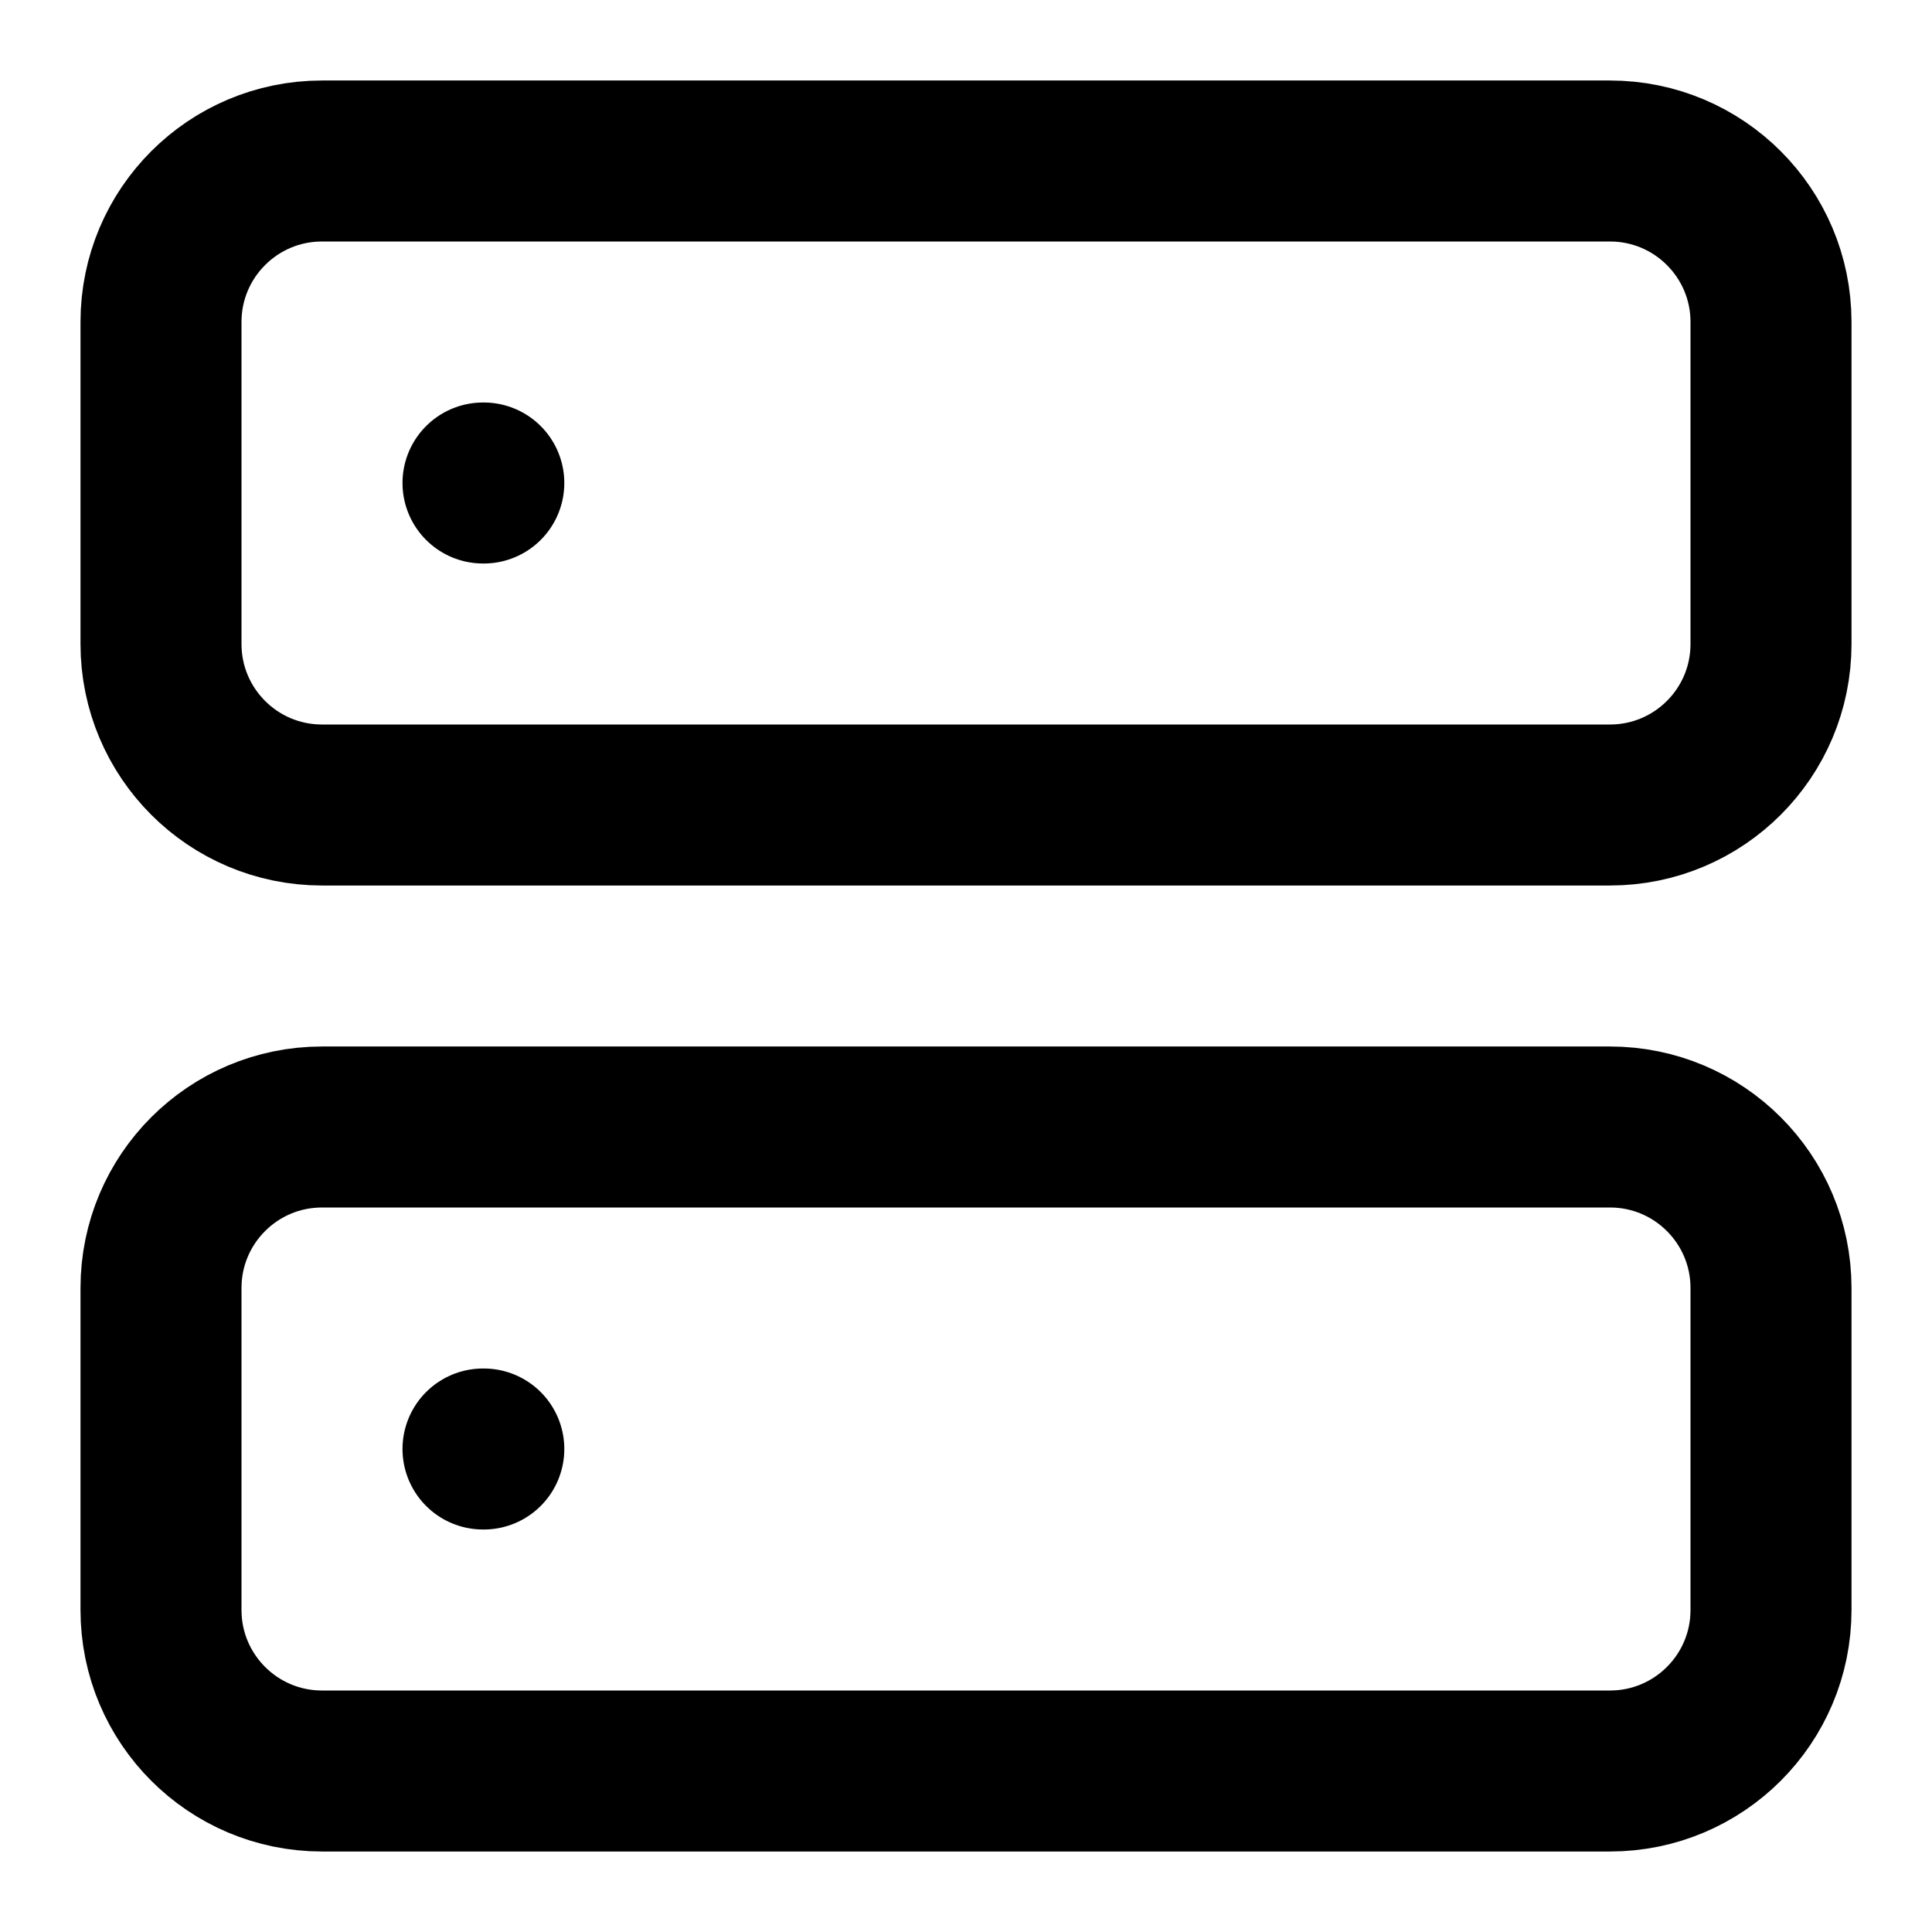
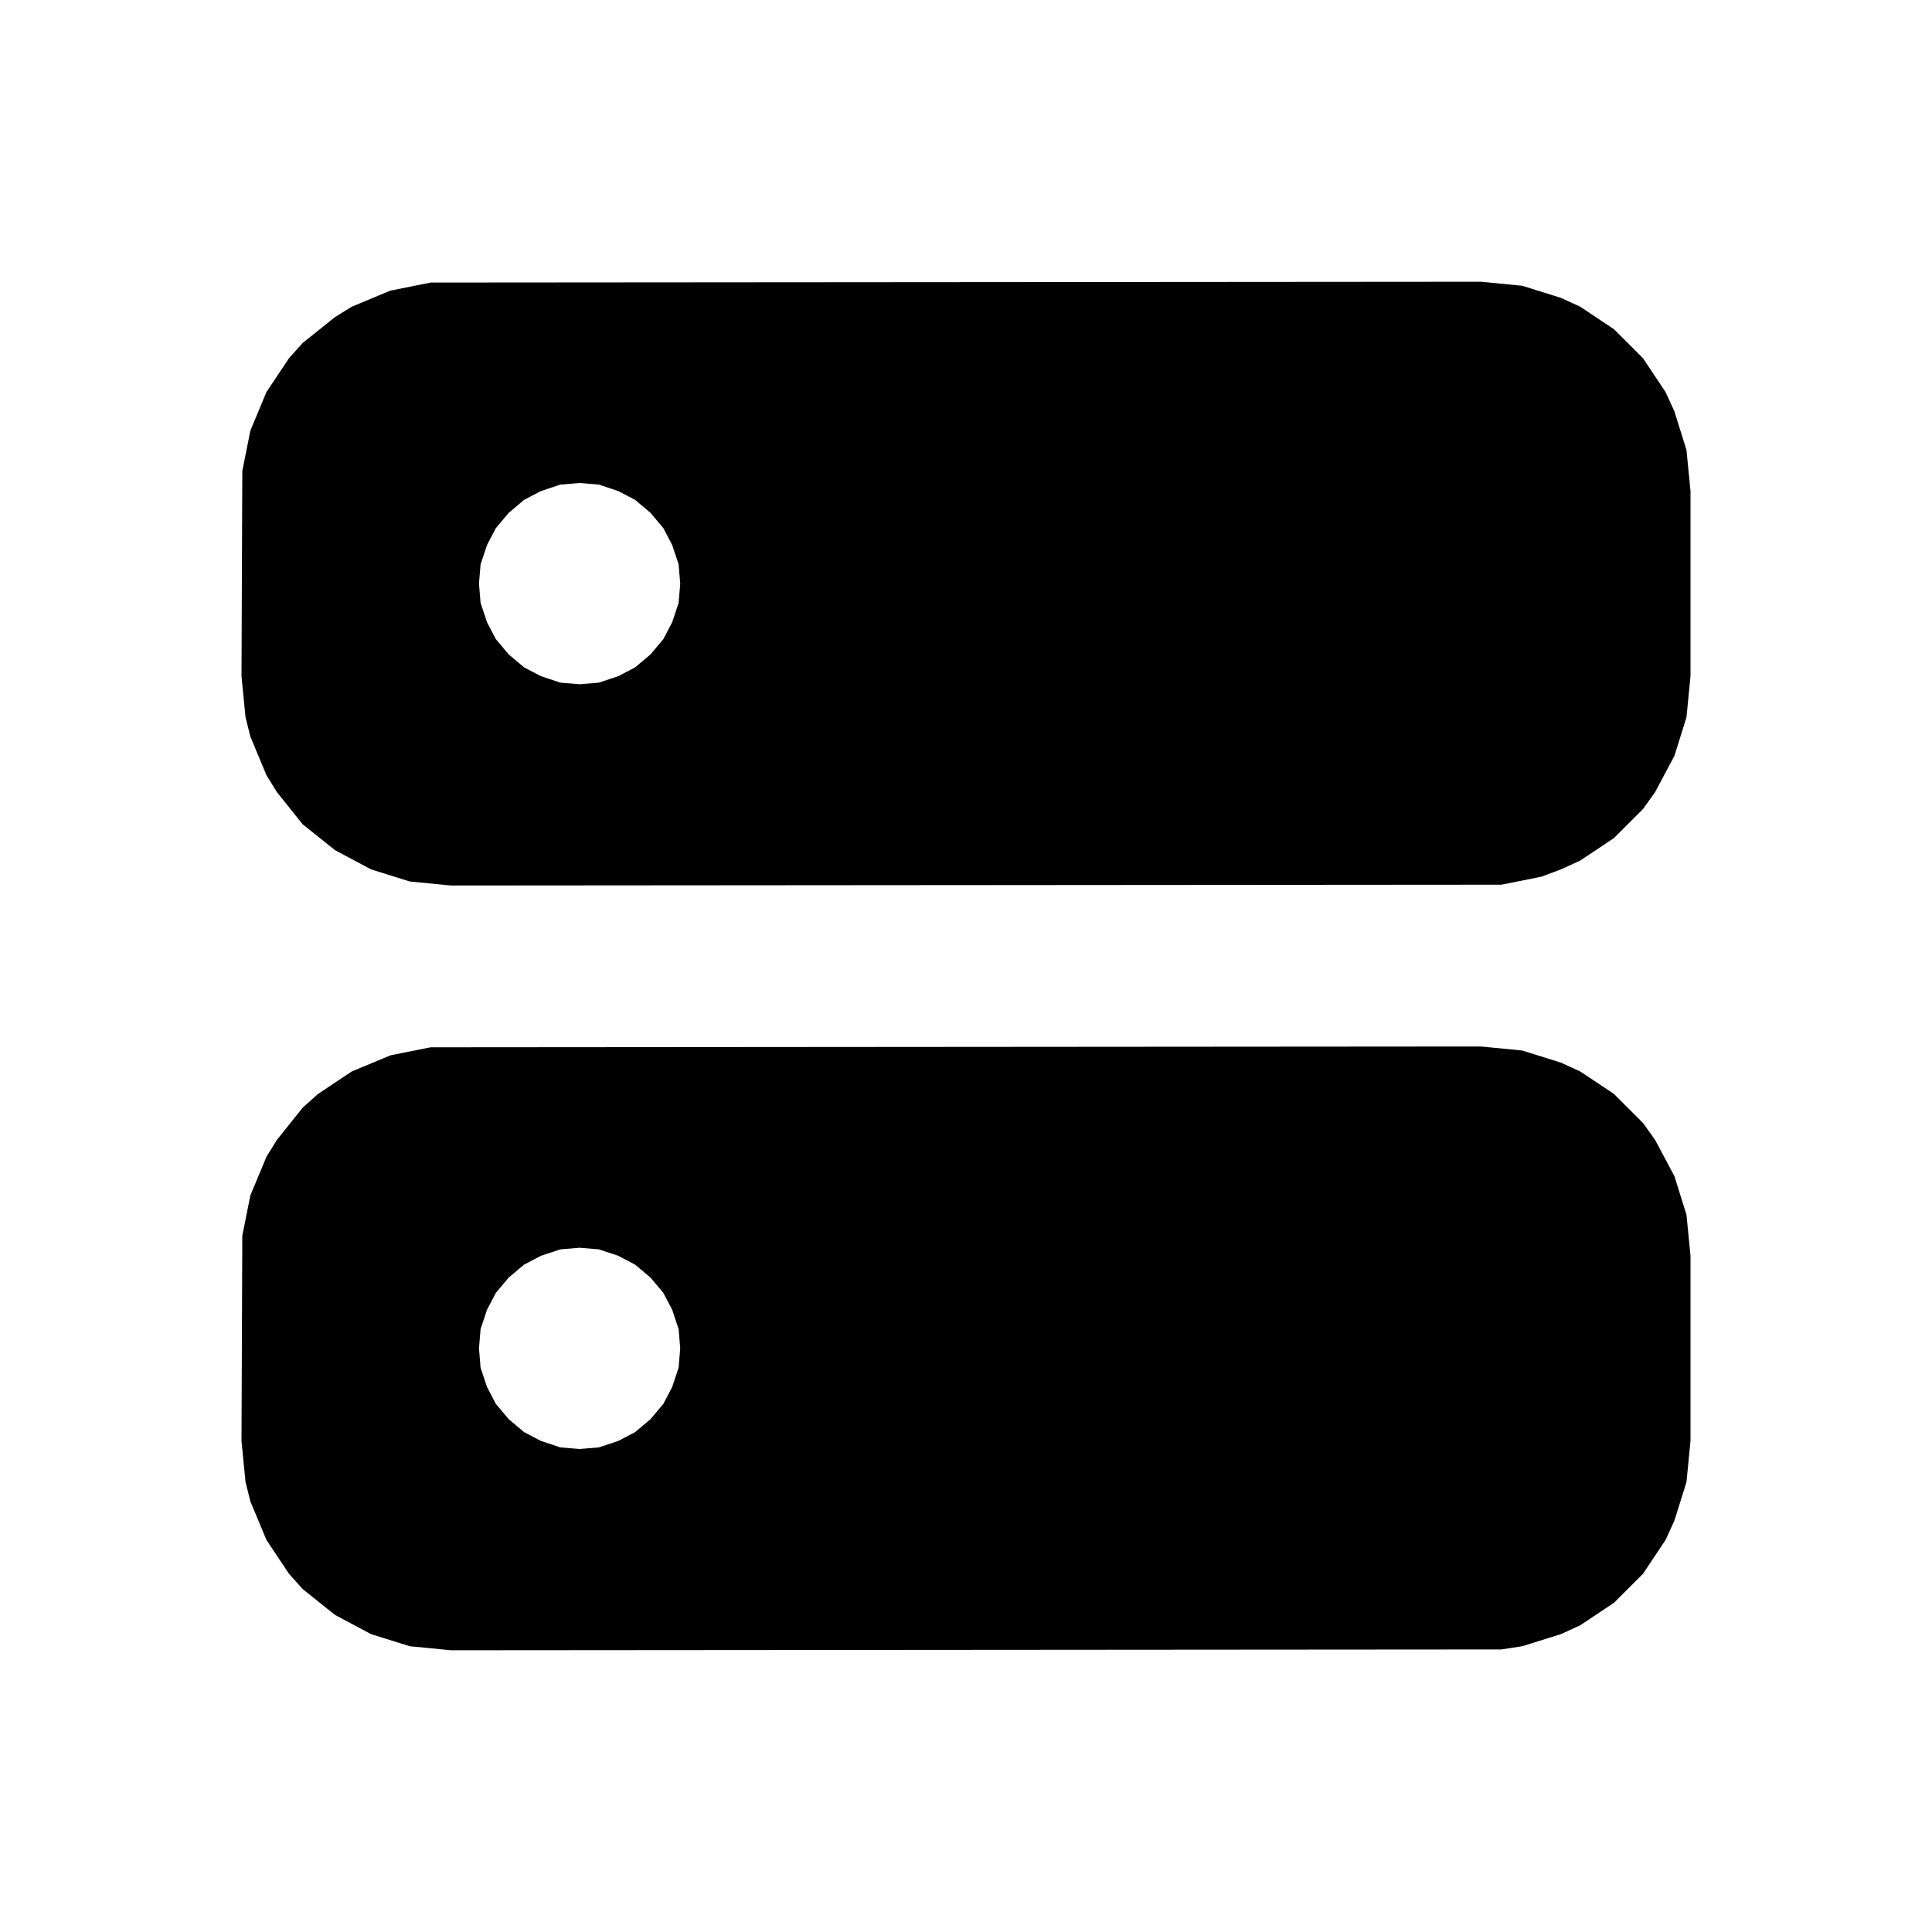
- <svg xmlns="http://www.w3.org/2000/svg" width="24" height="24" viewBox="0 0 24 24" fill="none" stroke="currentColor" stroke-width="2" stroke-linecap="round" stroke-linejoin="round">
-   <rect width="20" height="8" x="2" y="2" rx="2" ry="2" />
-   <rect width="20" height="8" x="2" y="14" rx="2" ry="2" />
-   <line x1="6" x2="6.01" y1="6" y2="6" />
-   <line x1="6" x2="6.01" y1="18" y2="18" />
+ <svg xmlns="http://www.w3.org/2000/svg" viewBox="0 0 24 24">
+   <path fill="currentColor" fill-rule="evenodd" d="M5.35 3.51L18.4 3.5L18.91 3.55L19.39 3.7L19.63 3.81L20.05 4.09L20.41 4.45L20.69 4.87L20.8 5.11L20.95 5.59L21 6.1L21 8.4L20.95 8.91L20.8 9.39L20.56 9.84L20.41 10.05L20.05 10.41L19.63 10.69L19.39 10.8L19.15 10.89L18.65 10.99L5.6 11L5.09 10.95L4.61 10.8L4.16 10.56L3.76 10.24L3.44 9.84L3.31 9.63L3.11 9.15L3.05 8.91L3 8.4L3.01 5.85L3.11 5.35L3.31 4.87L3.59 4.45L3.76 4.26L4.16 3.94L4.37 3.81L4.85 3.61ZM8.45 7.25L8.43 7.01L8.35 6.77L8.24 6.56L8.08 6.37L7.89 6.21L7.68 6.1L7.44 6.02L7.2 6L6.96 6.02L6.72 6.1L6.51 6.21L6.32 6.37L6.16 6.56L6.05 6.77L5.97 7.01L5.95 7.25L5.97 7.49L6.05 7.73L6.16 7.94L6.32 8.13L6.51 8.29L6.72 8.4L6.96 8.48L7.2 8.5L7.44 8.48L7.68 8.4L7.89 8.29L8.08 8.13L8.24 7.94L8.35 7.73L8.43 7.49ZM5.35 13.01L18.4 13L18.91 13.05L19.39 13.2L19.63 13.31L20.05 13.59L20.41 13.95L20.56 14.16L20.8 14.61L20.95 15.09L21 15.6L21 17.9L20.95 18.41L20.8 18.89L20.69 19.13L20.41 19.55L20.05 19.91L19.63 20.19L19.39 20.3L18.91 20.45L18.65 20.49L5.6 20.5L5.09 20.45L4.61 20.3L4.16 20.06L3.76 19.74L3.59 19.55L3.31 19.13L3.11 18.65L3.05 18.41L3 17.9L3.01 15.35L3.11 14.85L3.31 14.37L3.44 14.16L3.76 13.76L3.95 13.59L4.37 13.31L4.85 13.11ZM8.45 16.75L8.43 16.51L8.35 16.27L8.24 16.06L8.08 15.87L7.89 15.71L7.68 15.6L7.44 15.52L7.2 15.5L6.96 15.52L6.72 15.6L6.51 15.71L6.32 15.87L6.16 16.06L6.05 16.27L5.97 16.51L5.95 16.75L5.97 16.99L6.05 17.23L6.16 17.44L6.32 17.63L6.51 17.79L6.72 17.9L6.96 17.98L7.2 18L7.44 17.98L7.68 17.9L7.89 17.79L8.08 17.63L8.24 17.44L8.35 17.23L8.43 16.99Z" />
</svg>
